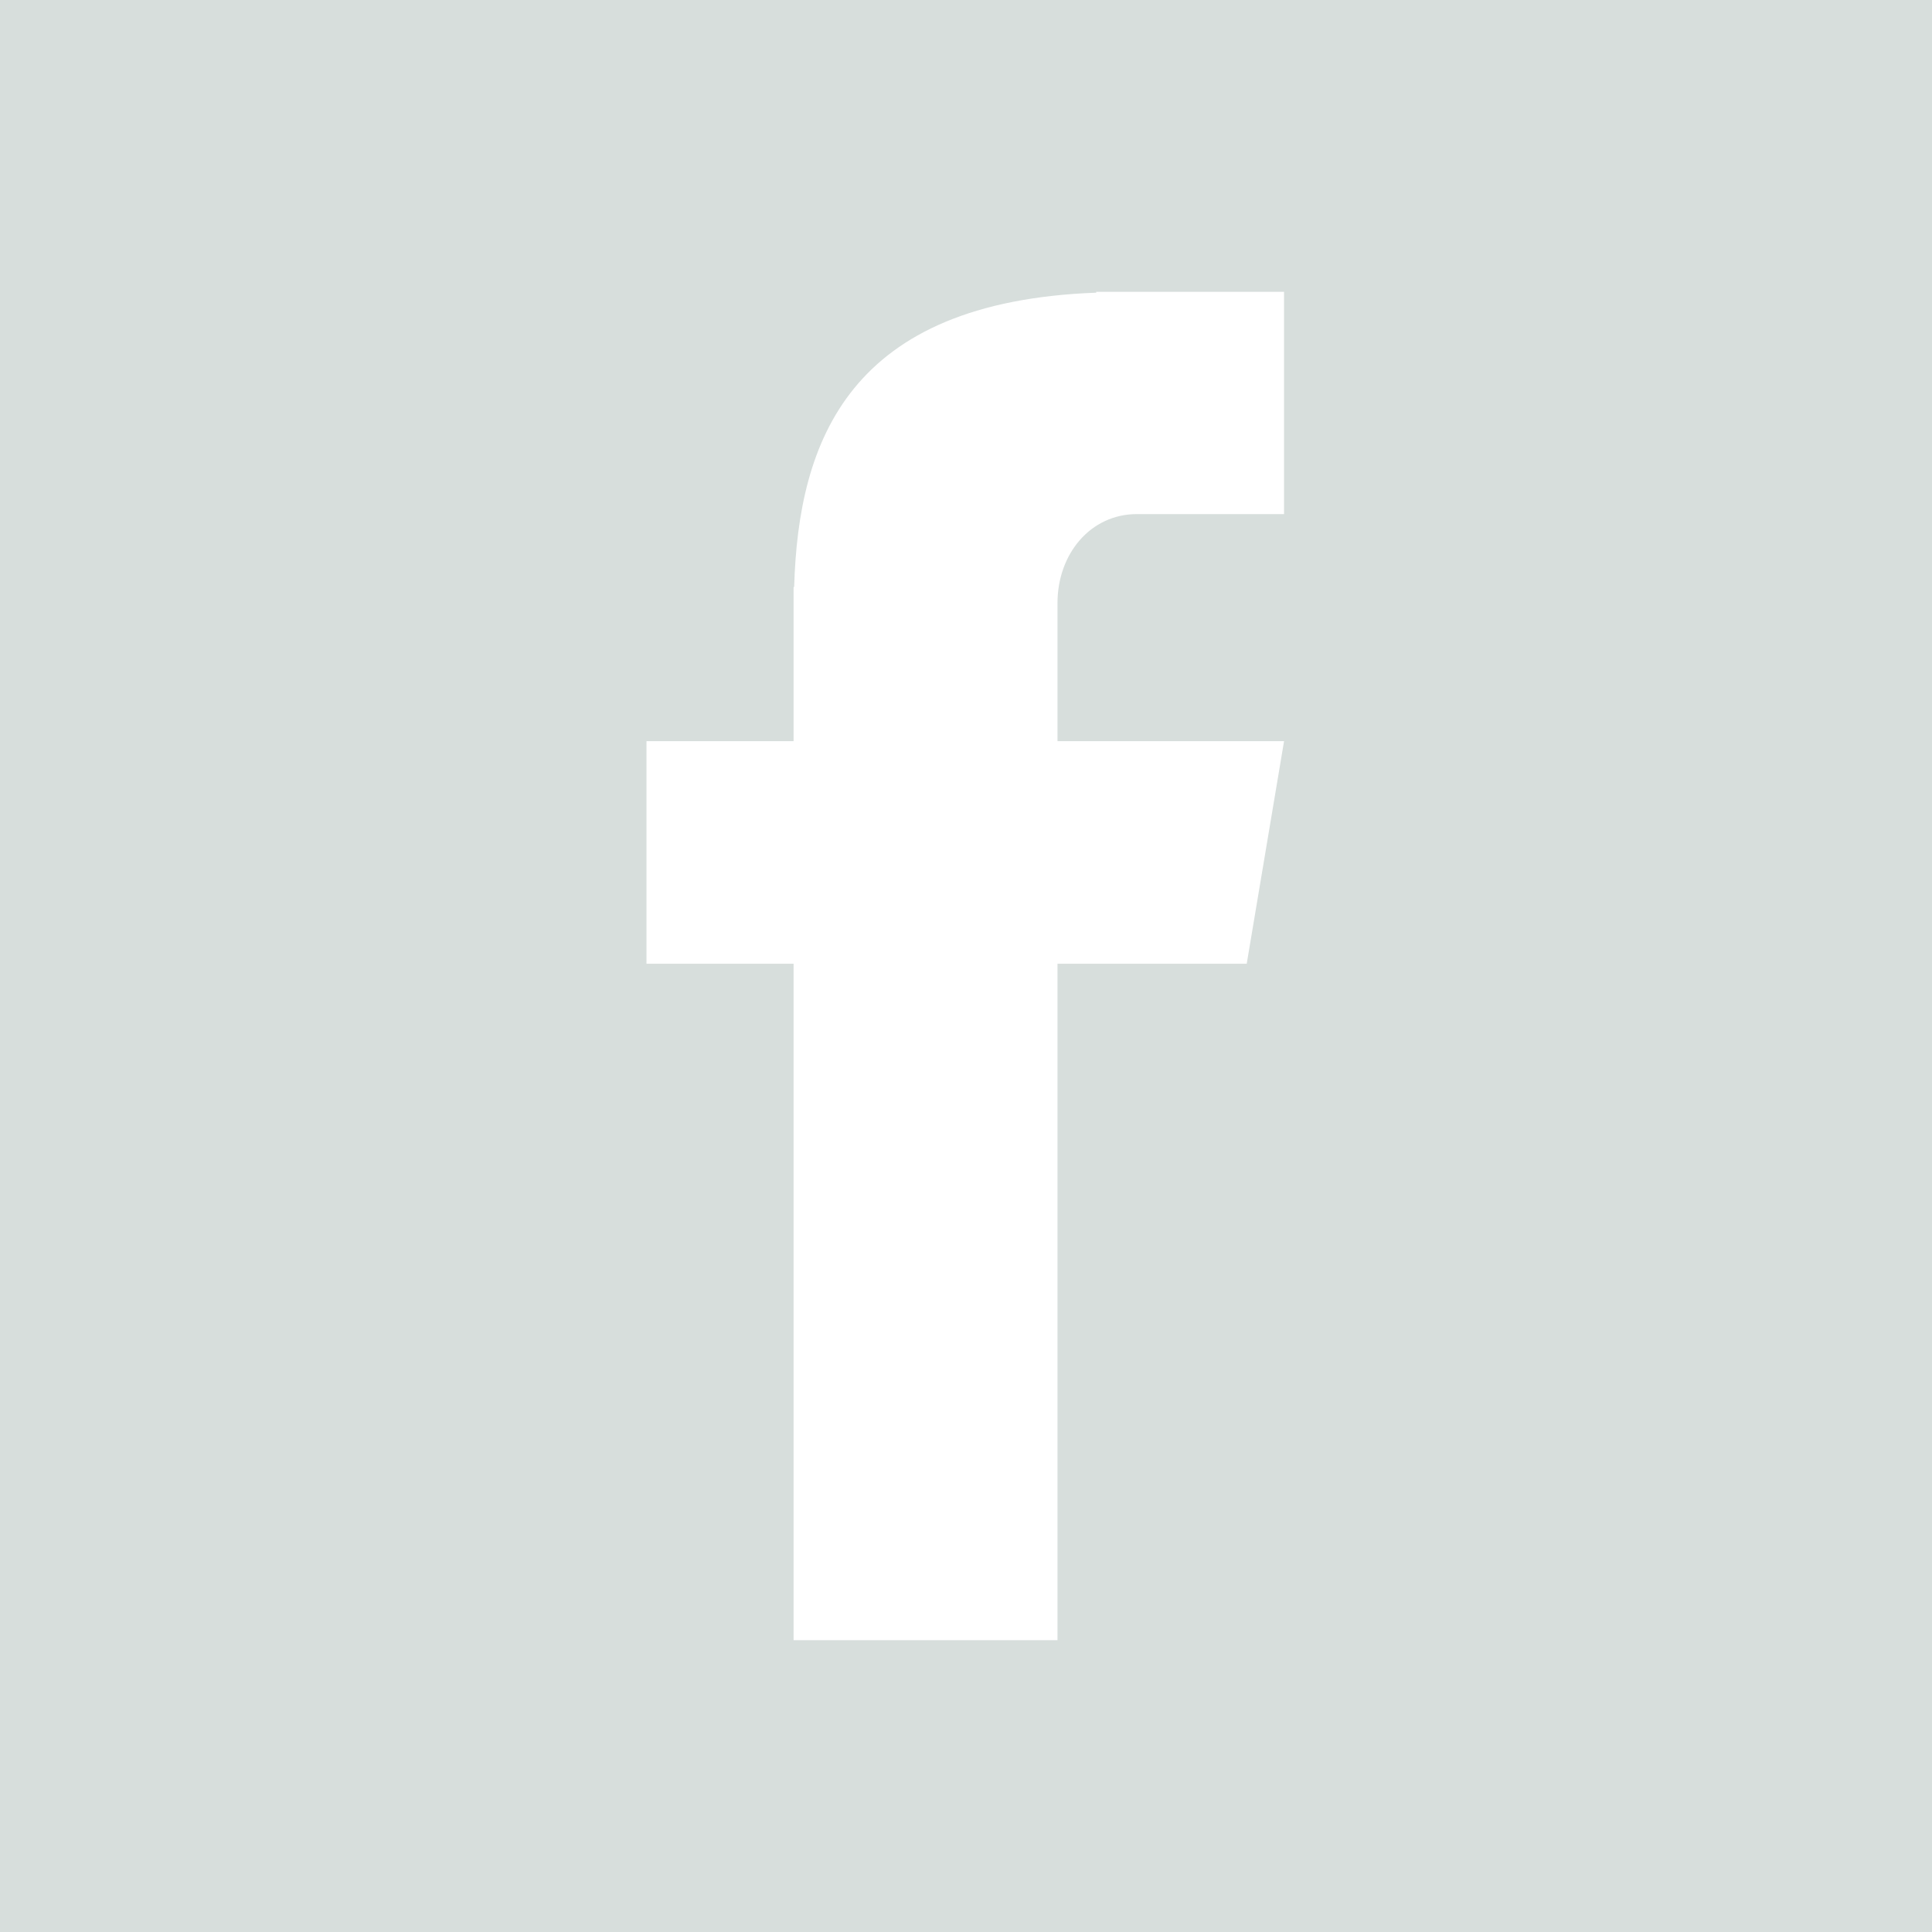
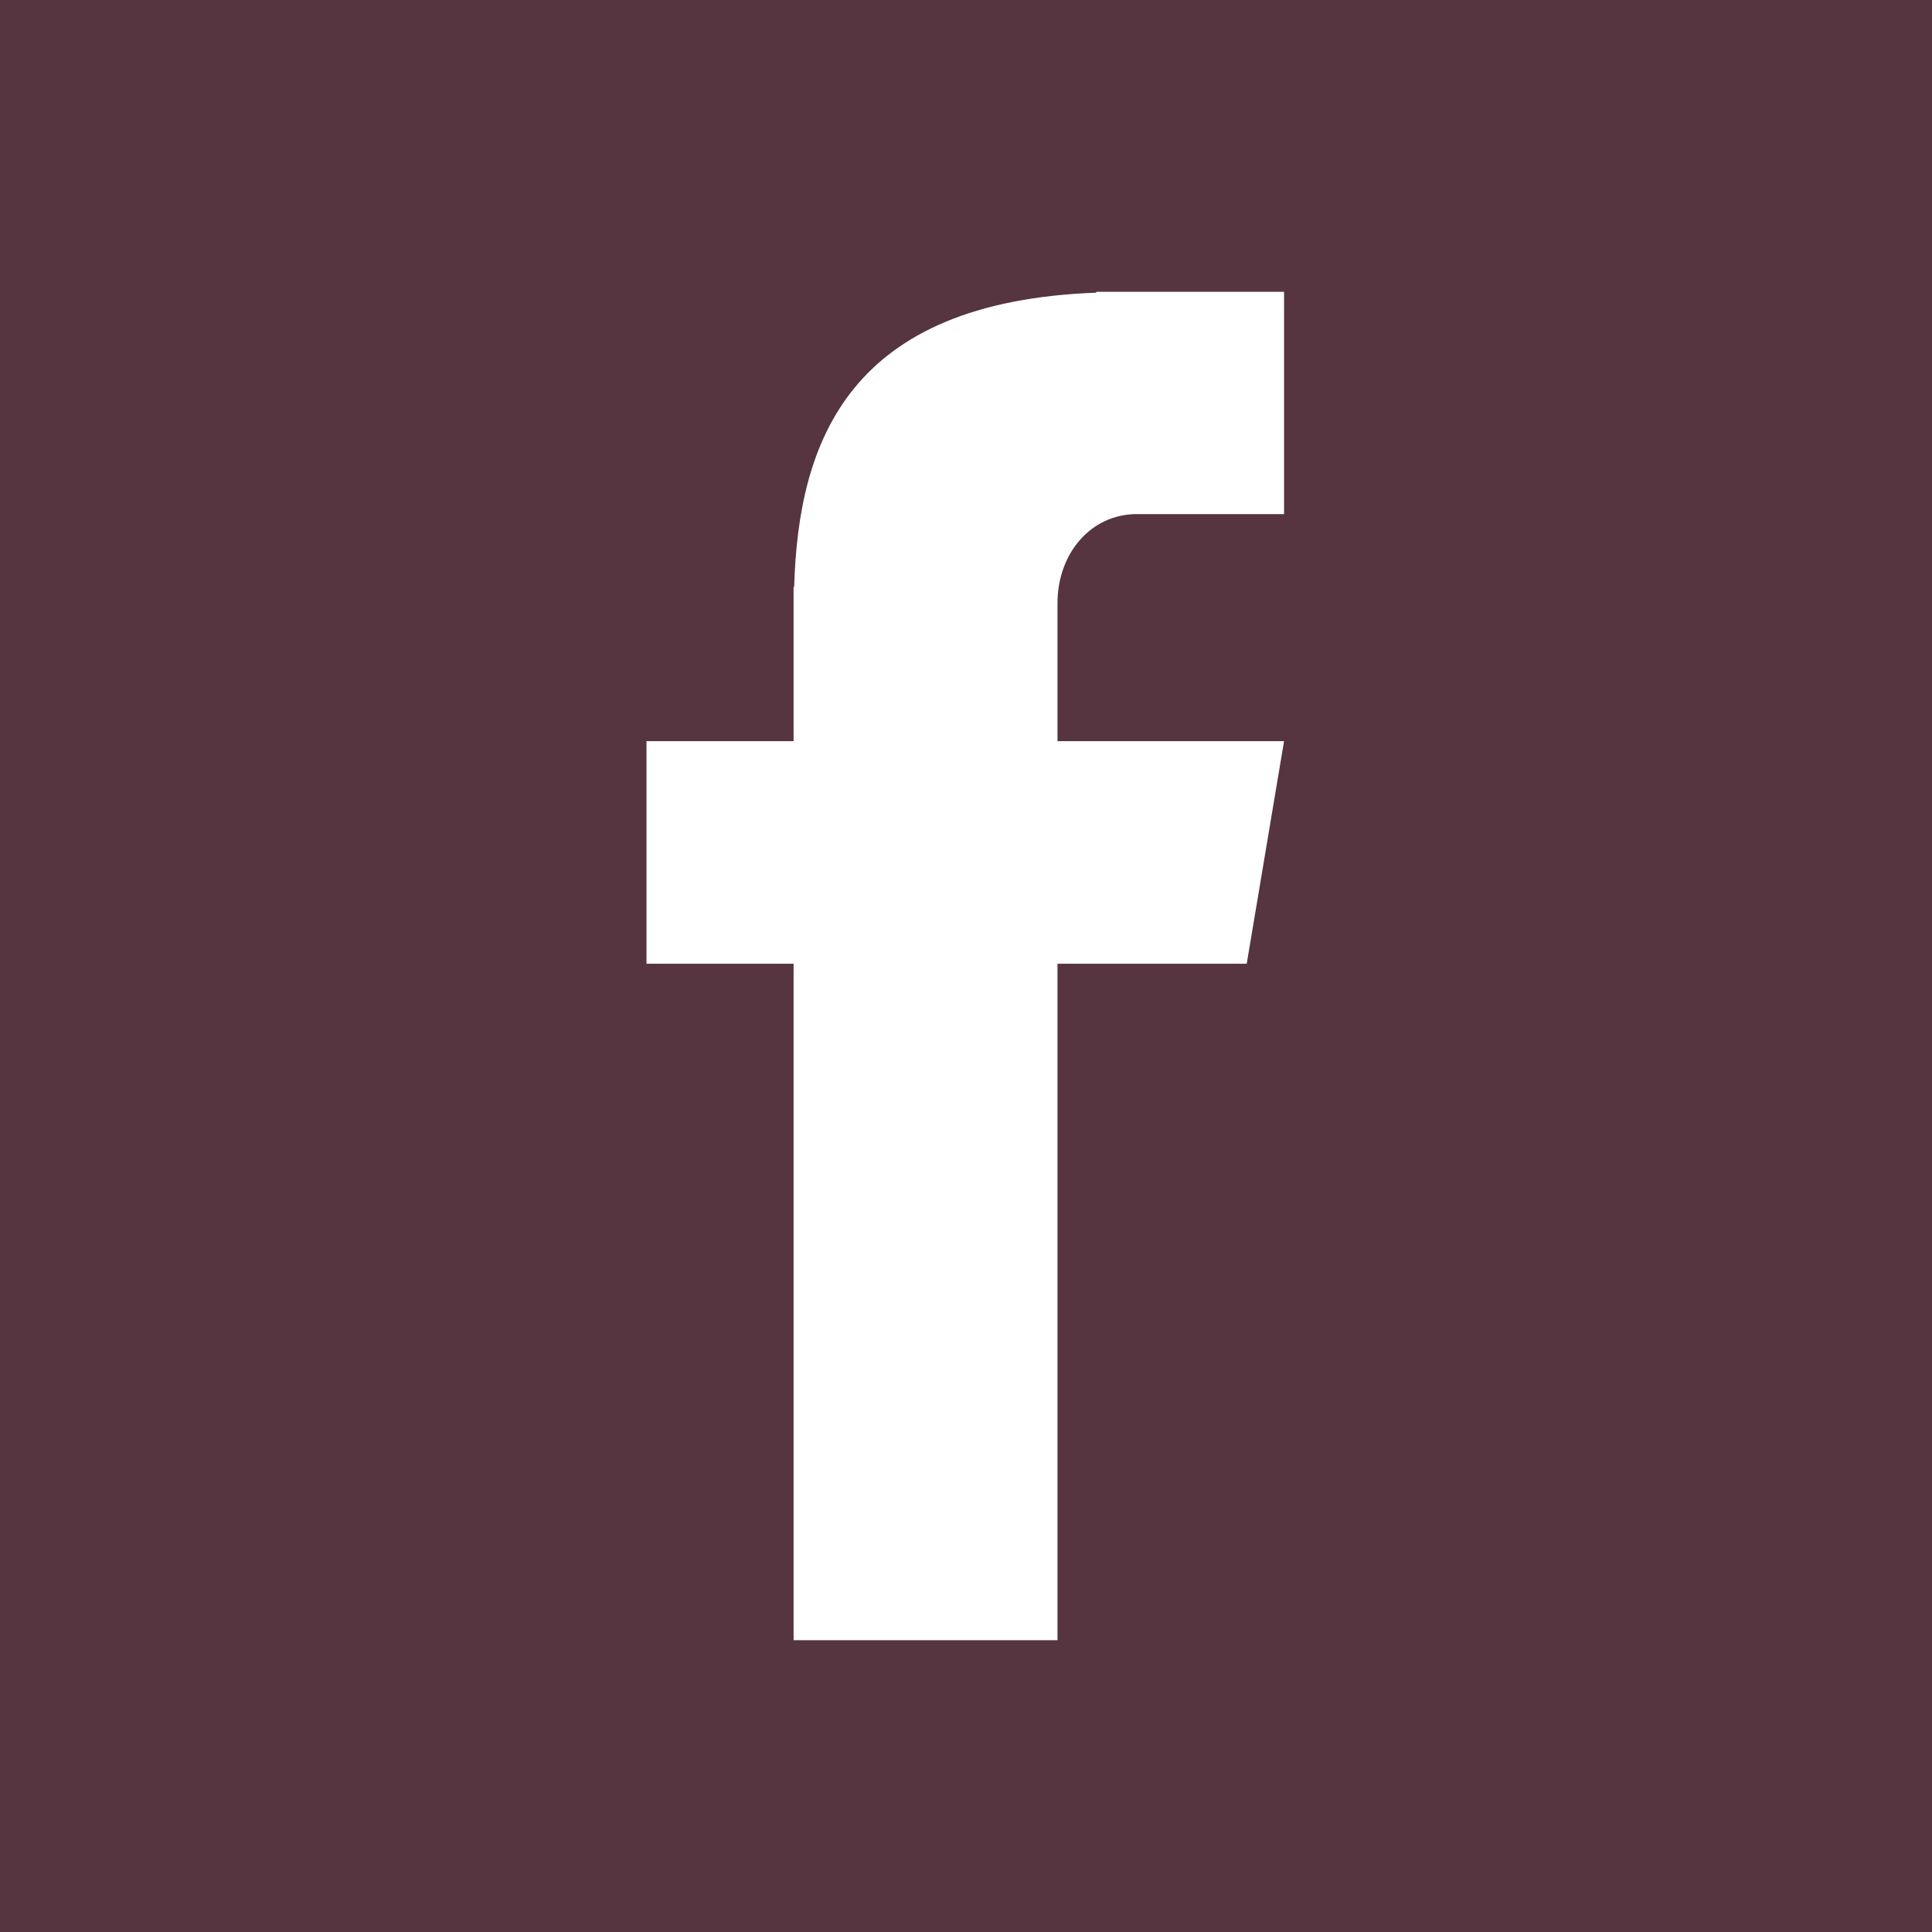
<svg xmlns="http://www.w3.org/2000/svg" width="500" zoomAndPan="magnify" viewBox="0 0 375 375" height="500" preserveAspectRatio="xMidYMid meet" version="1.0">
  <defs>
-     <clipPath id="f915bddd6b">
+     <clipPath id="018447e24b">
      <path d="M 125.484 56.25 L 249.234 56.25 L 249.234 318.75 L 125.484 318.75 Z M 125.484 56.25 " clip-rule="nonzero" />
    </clipPath>
  </defs>
  <rect x="-37.5" width="450" fill="#ffffff" y="-37.5" height="450" fill-opacity="1" />
-   <rect x="-37.5" width="450" fill="#d7dedc" y="-37.5" height="450" fill-opacity="1" />
-   <g clip-path="url(#f915bddd6b)">
+   <rect x="-37.5" width="450" fill="#563440" y="-37.5" height="450" fill-opacity="1" />
+   <g clip-path="url(#018447e24b)">
    <path fill="#ffffff" d="M 220.684 99.785 L 249.234 99.785 L 249.234 56.645 L 212.777 56.645 L 212.777 56.809 C 164.848 58.57 154.969 85.48 154.145 113.93 L 154.035 113.93 L 154.035 143.863 L 125.484 143.863 L 125.484 187.059 L 154.035 187.059 L 154.035 318.355 L 205.258 318.355 L 205.258 187.059 L 241.988 187.059 L 249.234 143.863 L 205.258 143.863 L 205.258 117.066 C 205.258 107.547 211.625 99.785 220.684 99.785 Z M 220.684 99.785 " fill-opacity="1" fill-rule="nonzero" />
  </g>
</svg>
